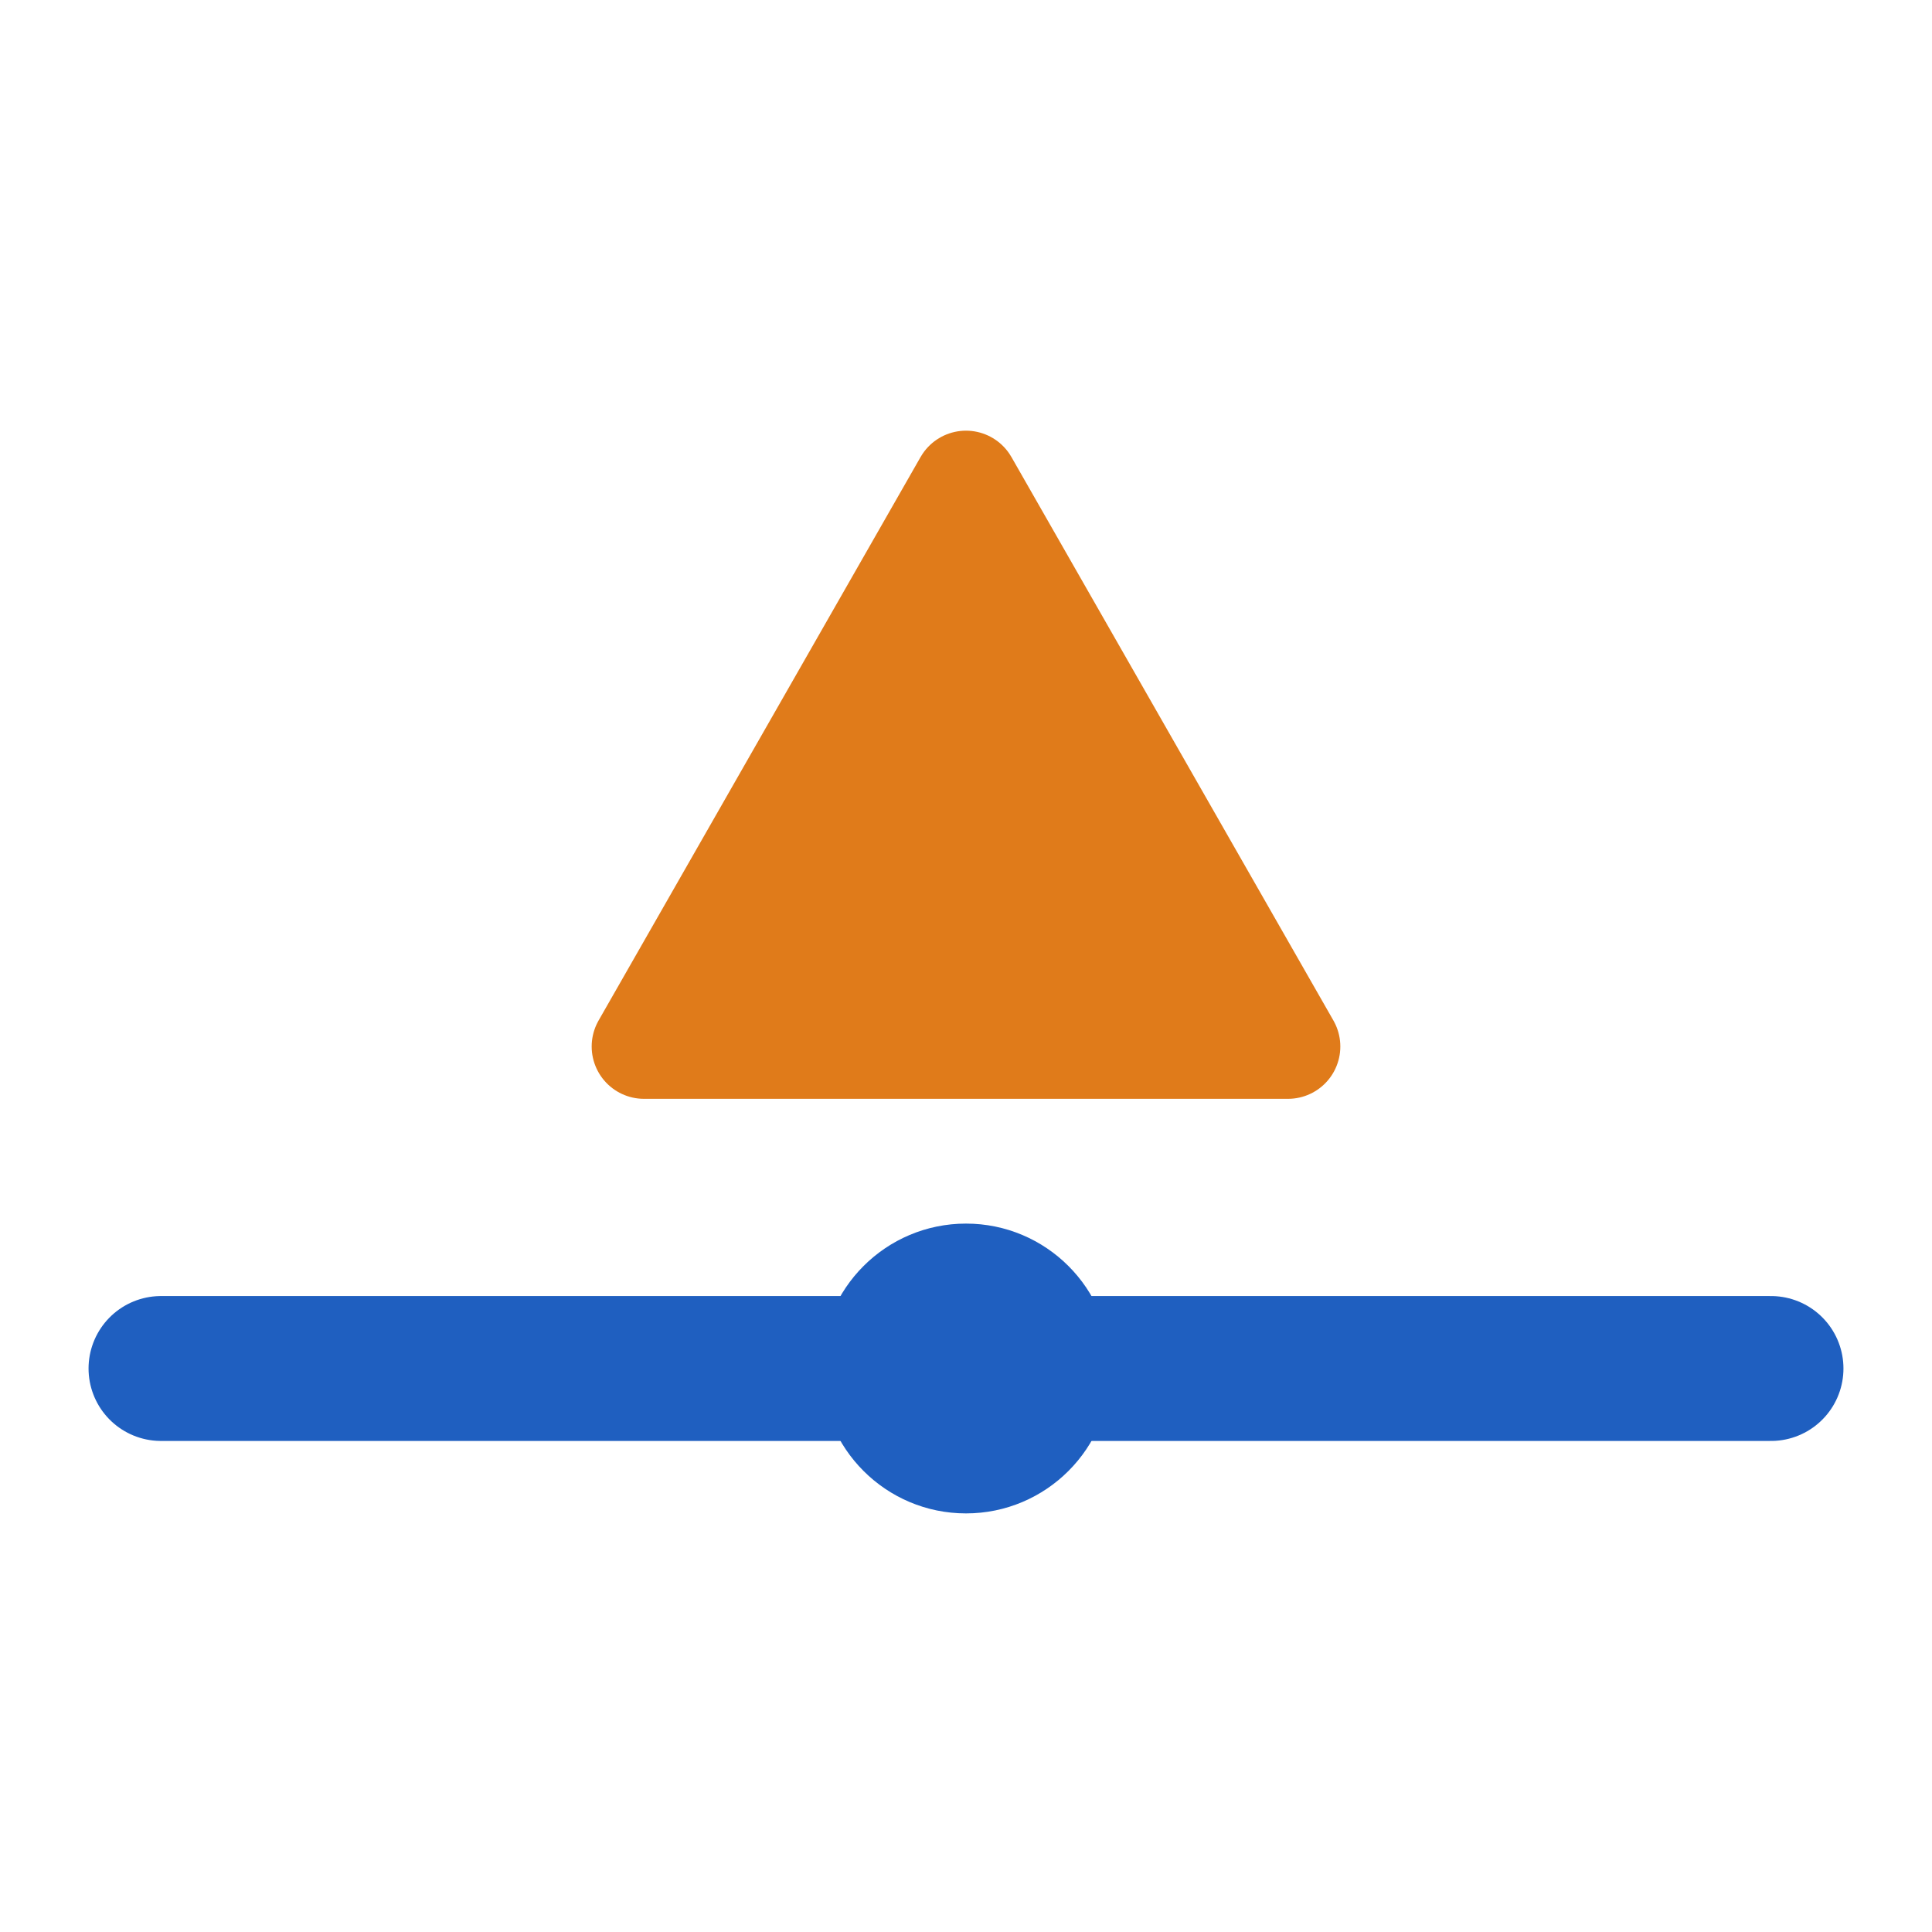
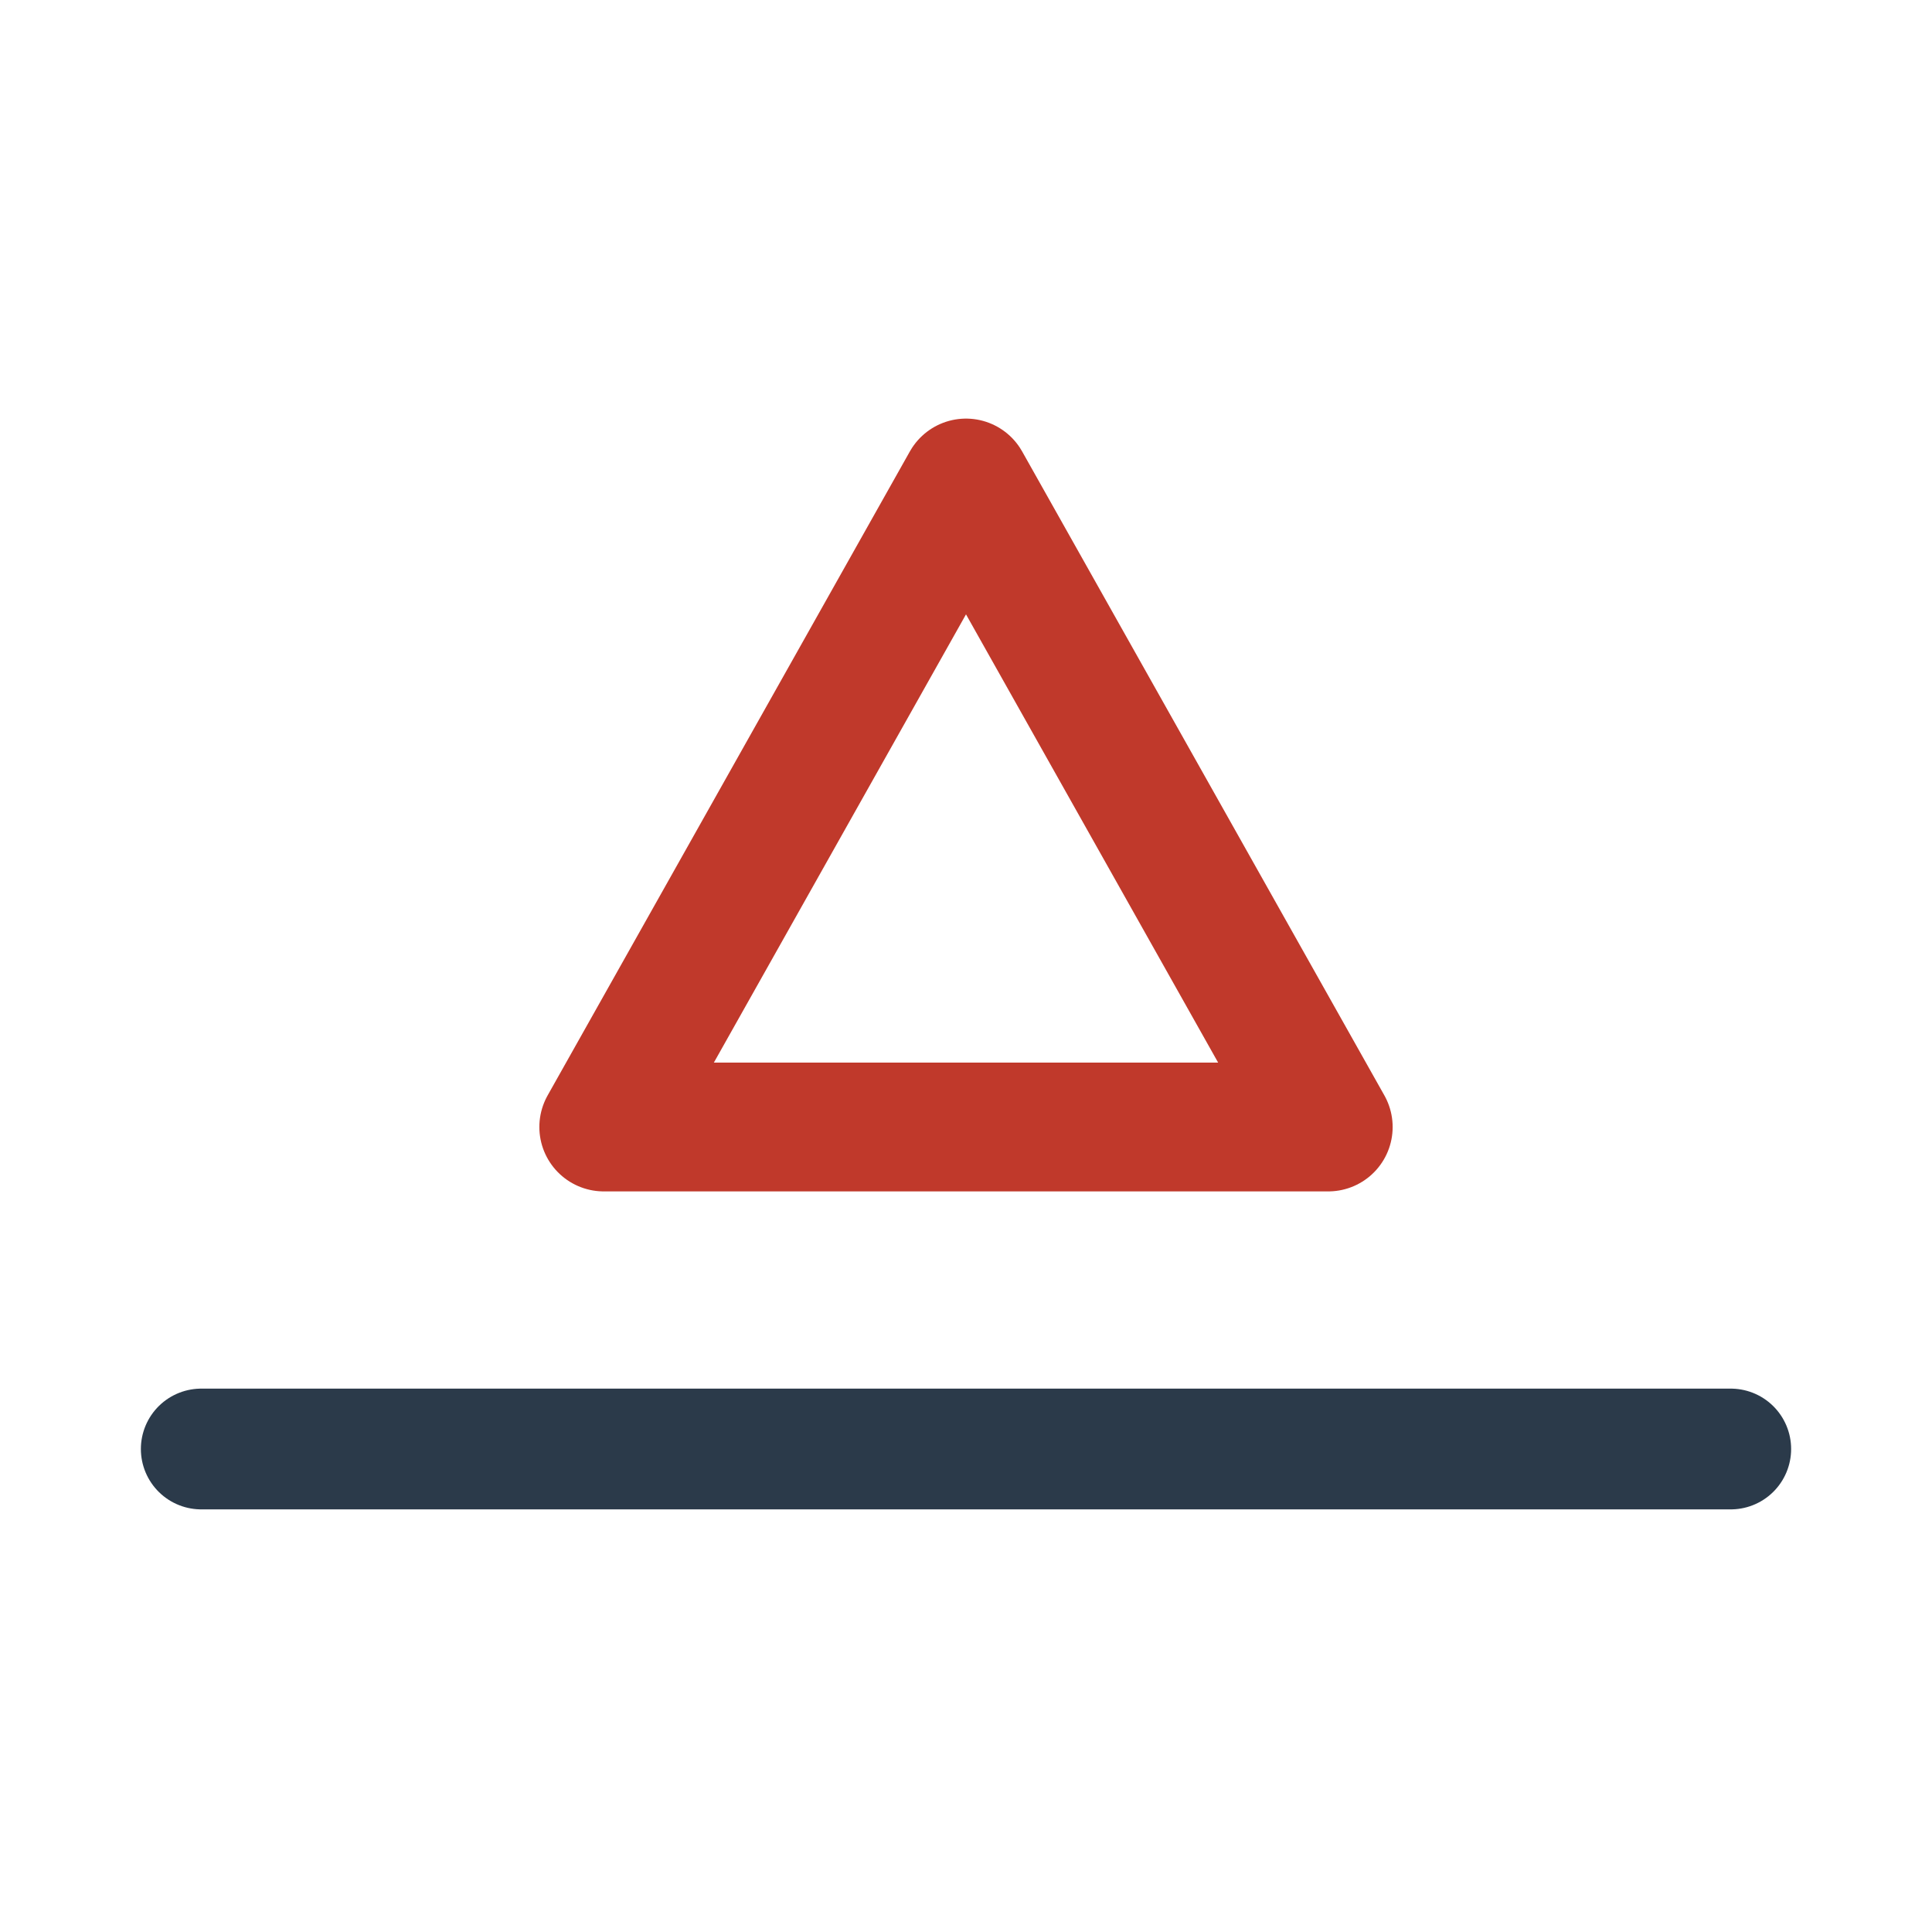
<svg xmlns="http://www.w3.org/2000/svg" viewBox="0 0 24 24" fill="none" stroke="#2b3a4a" stroke-width="1.3" stroke-linejoin="round" stroke-linecap="round">
-   <path d="M2 17 H22" stroke="#1f5fc0" stroke-width="1.8" />
-   <path d="M12 6 L16 13 H8 Z" fill="#e07b1a" stroke="#e07b1a" />
-   <circle cx="12" cy="17" r="1.8" fill="#1f5fc0" stroke="none" />
+   <path d="M2.5 18 H21.5" stroke="#2b3a4a" stroke-width="1.5" />
+   <path d="M12 6 L16.5 14 H7.5 Z" fill="none" stroke="#c0392b" stroke-width="1.6" />
</svg>
